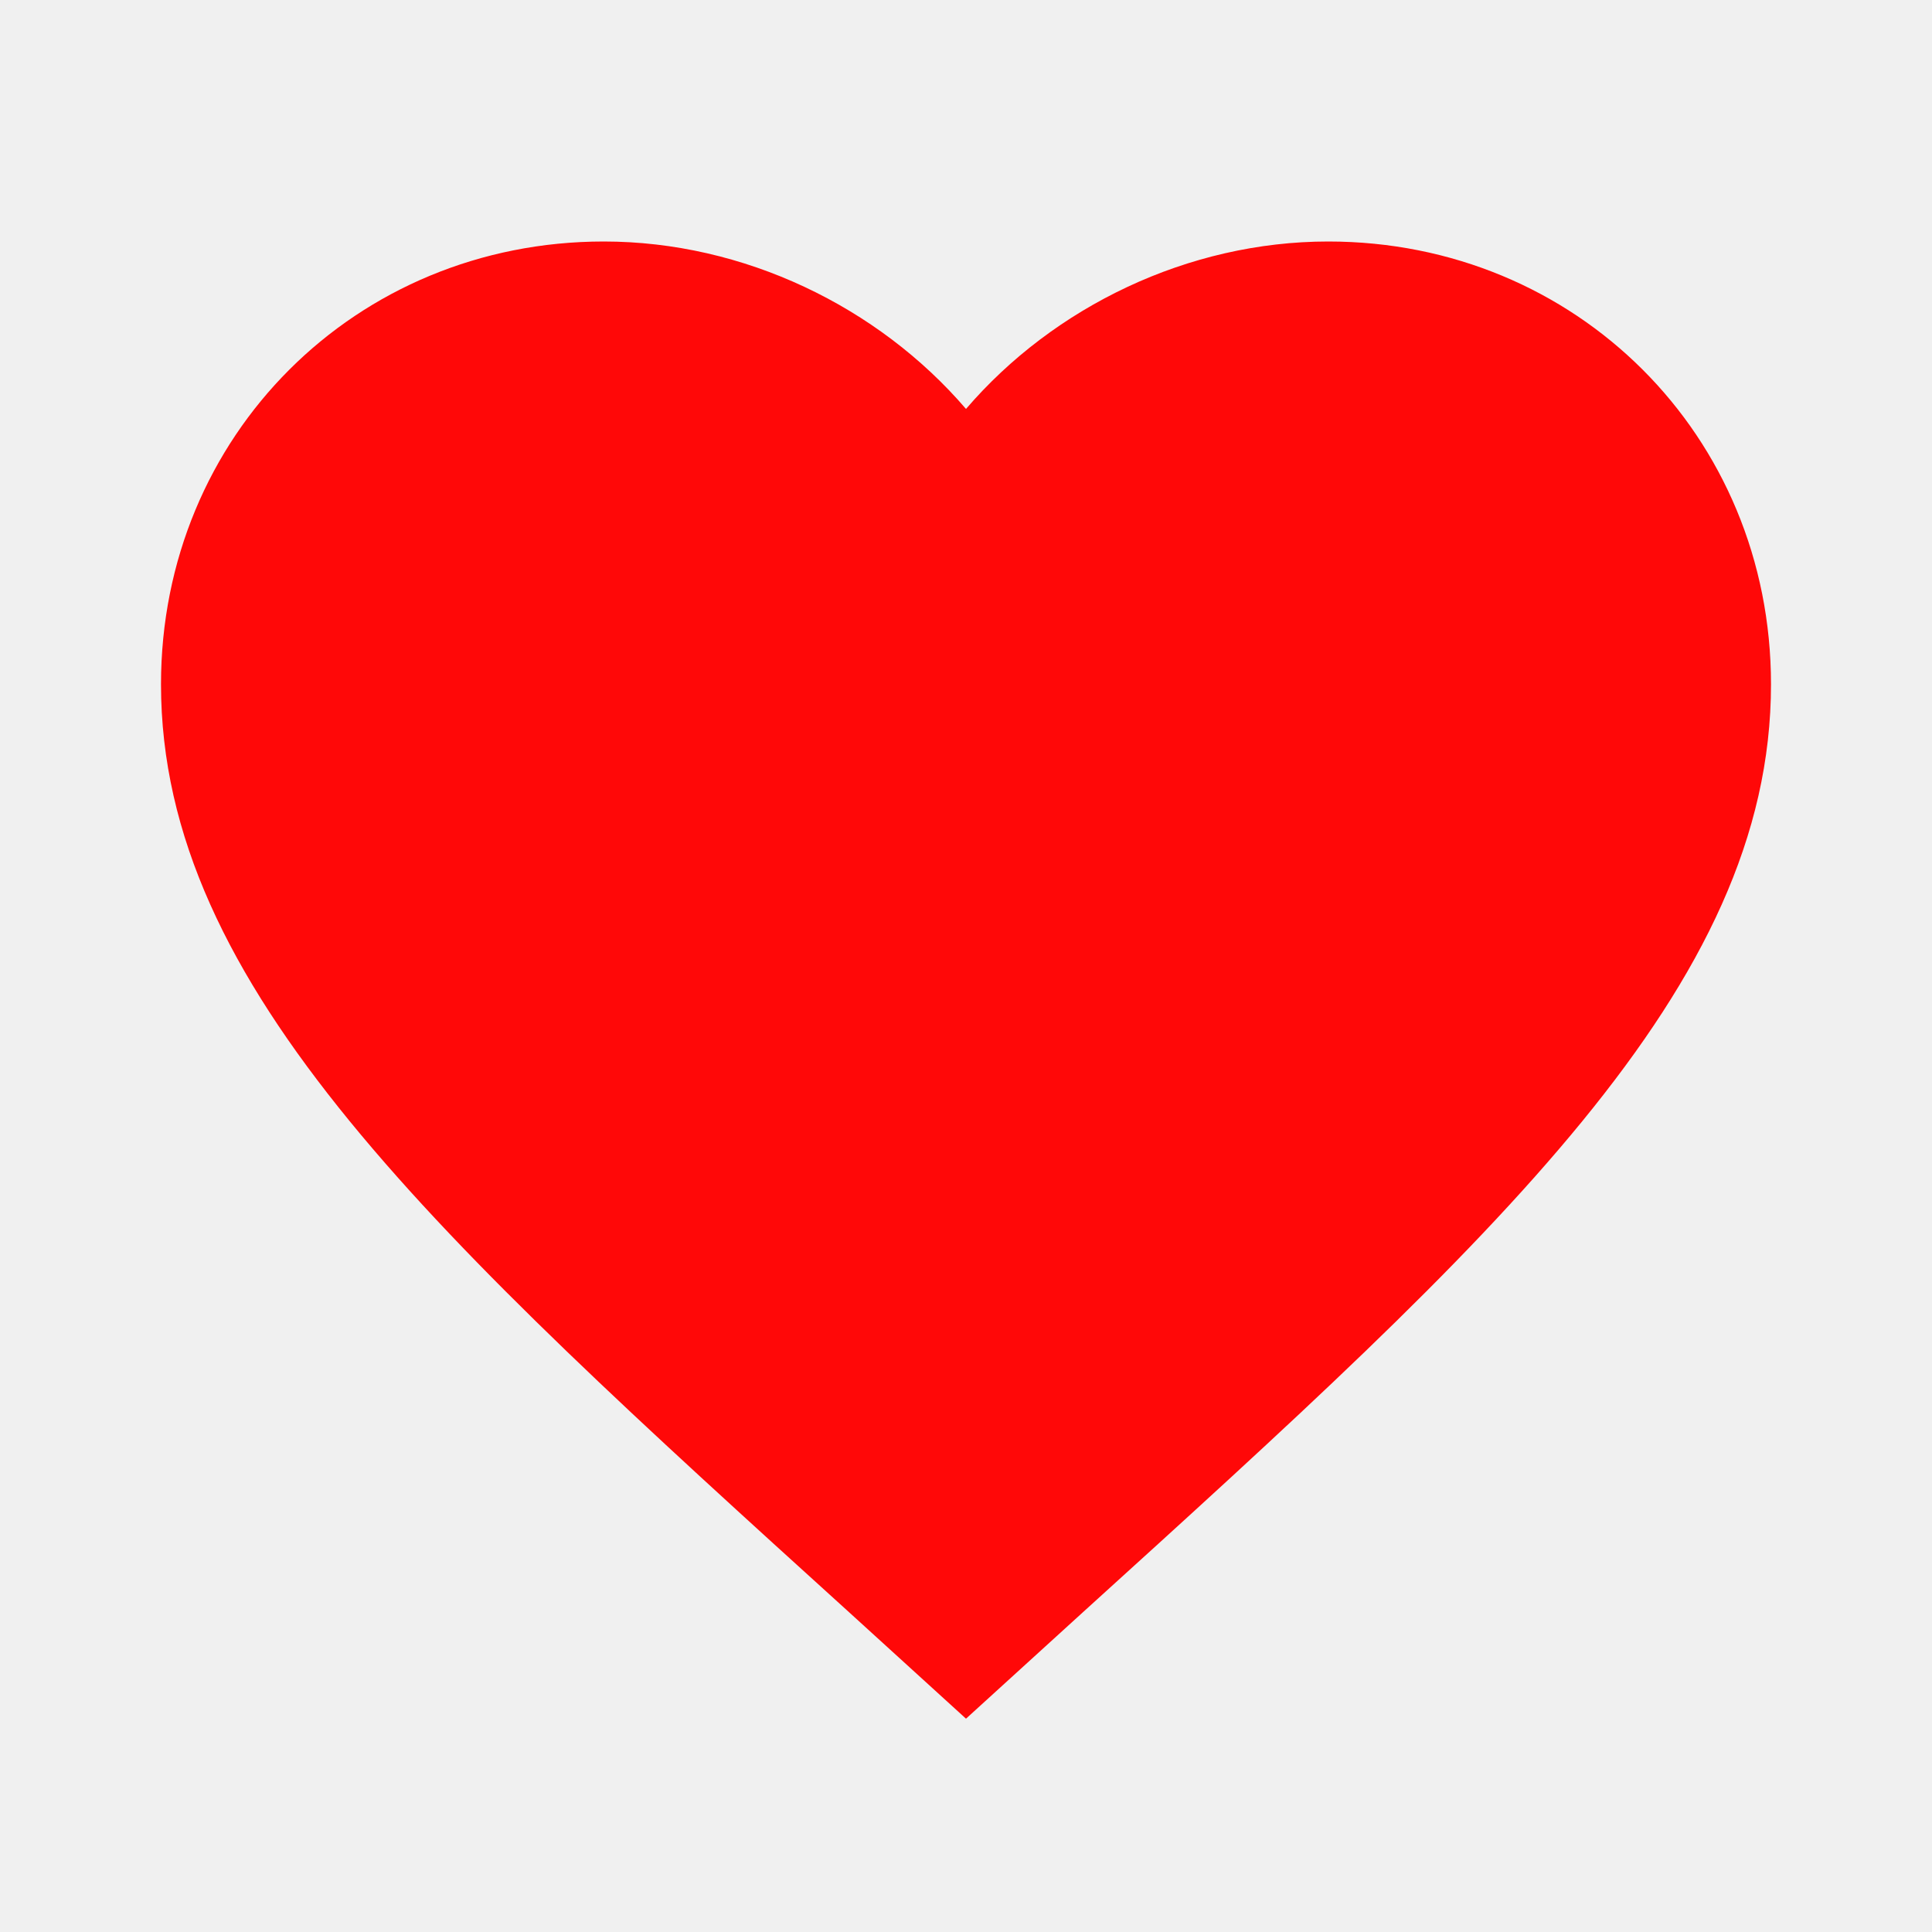
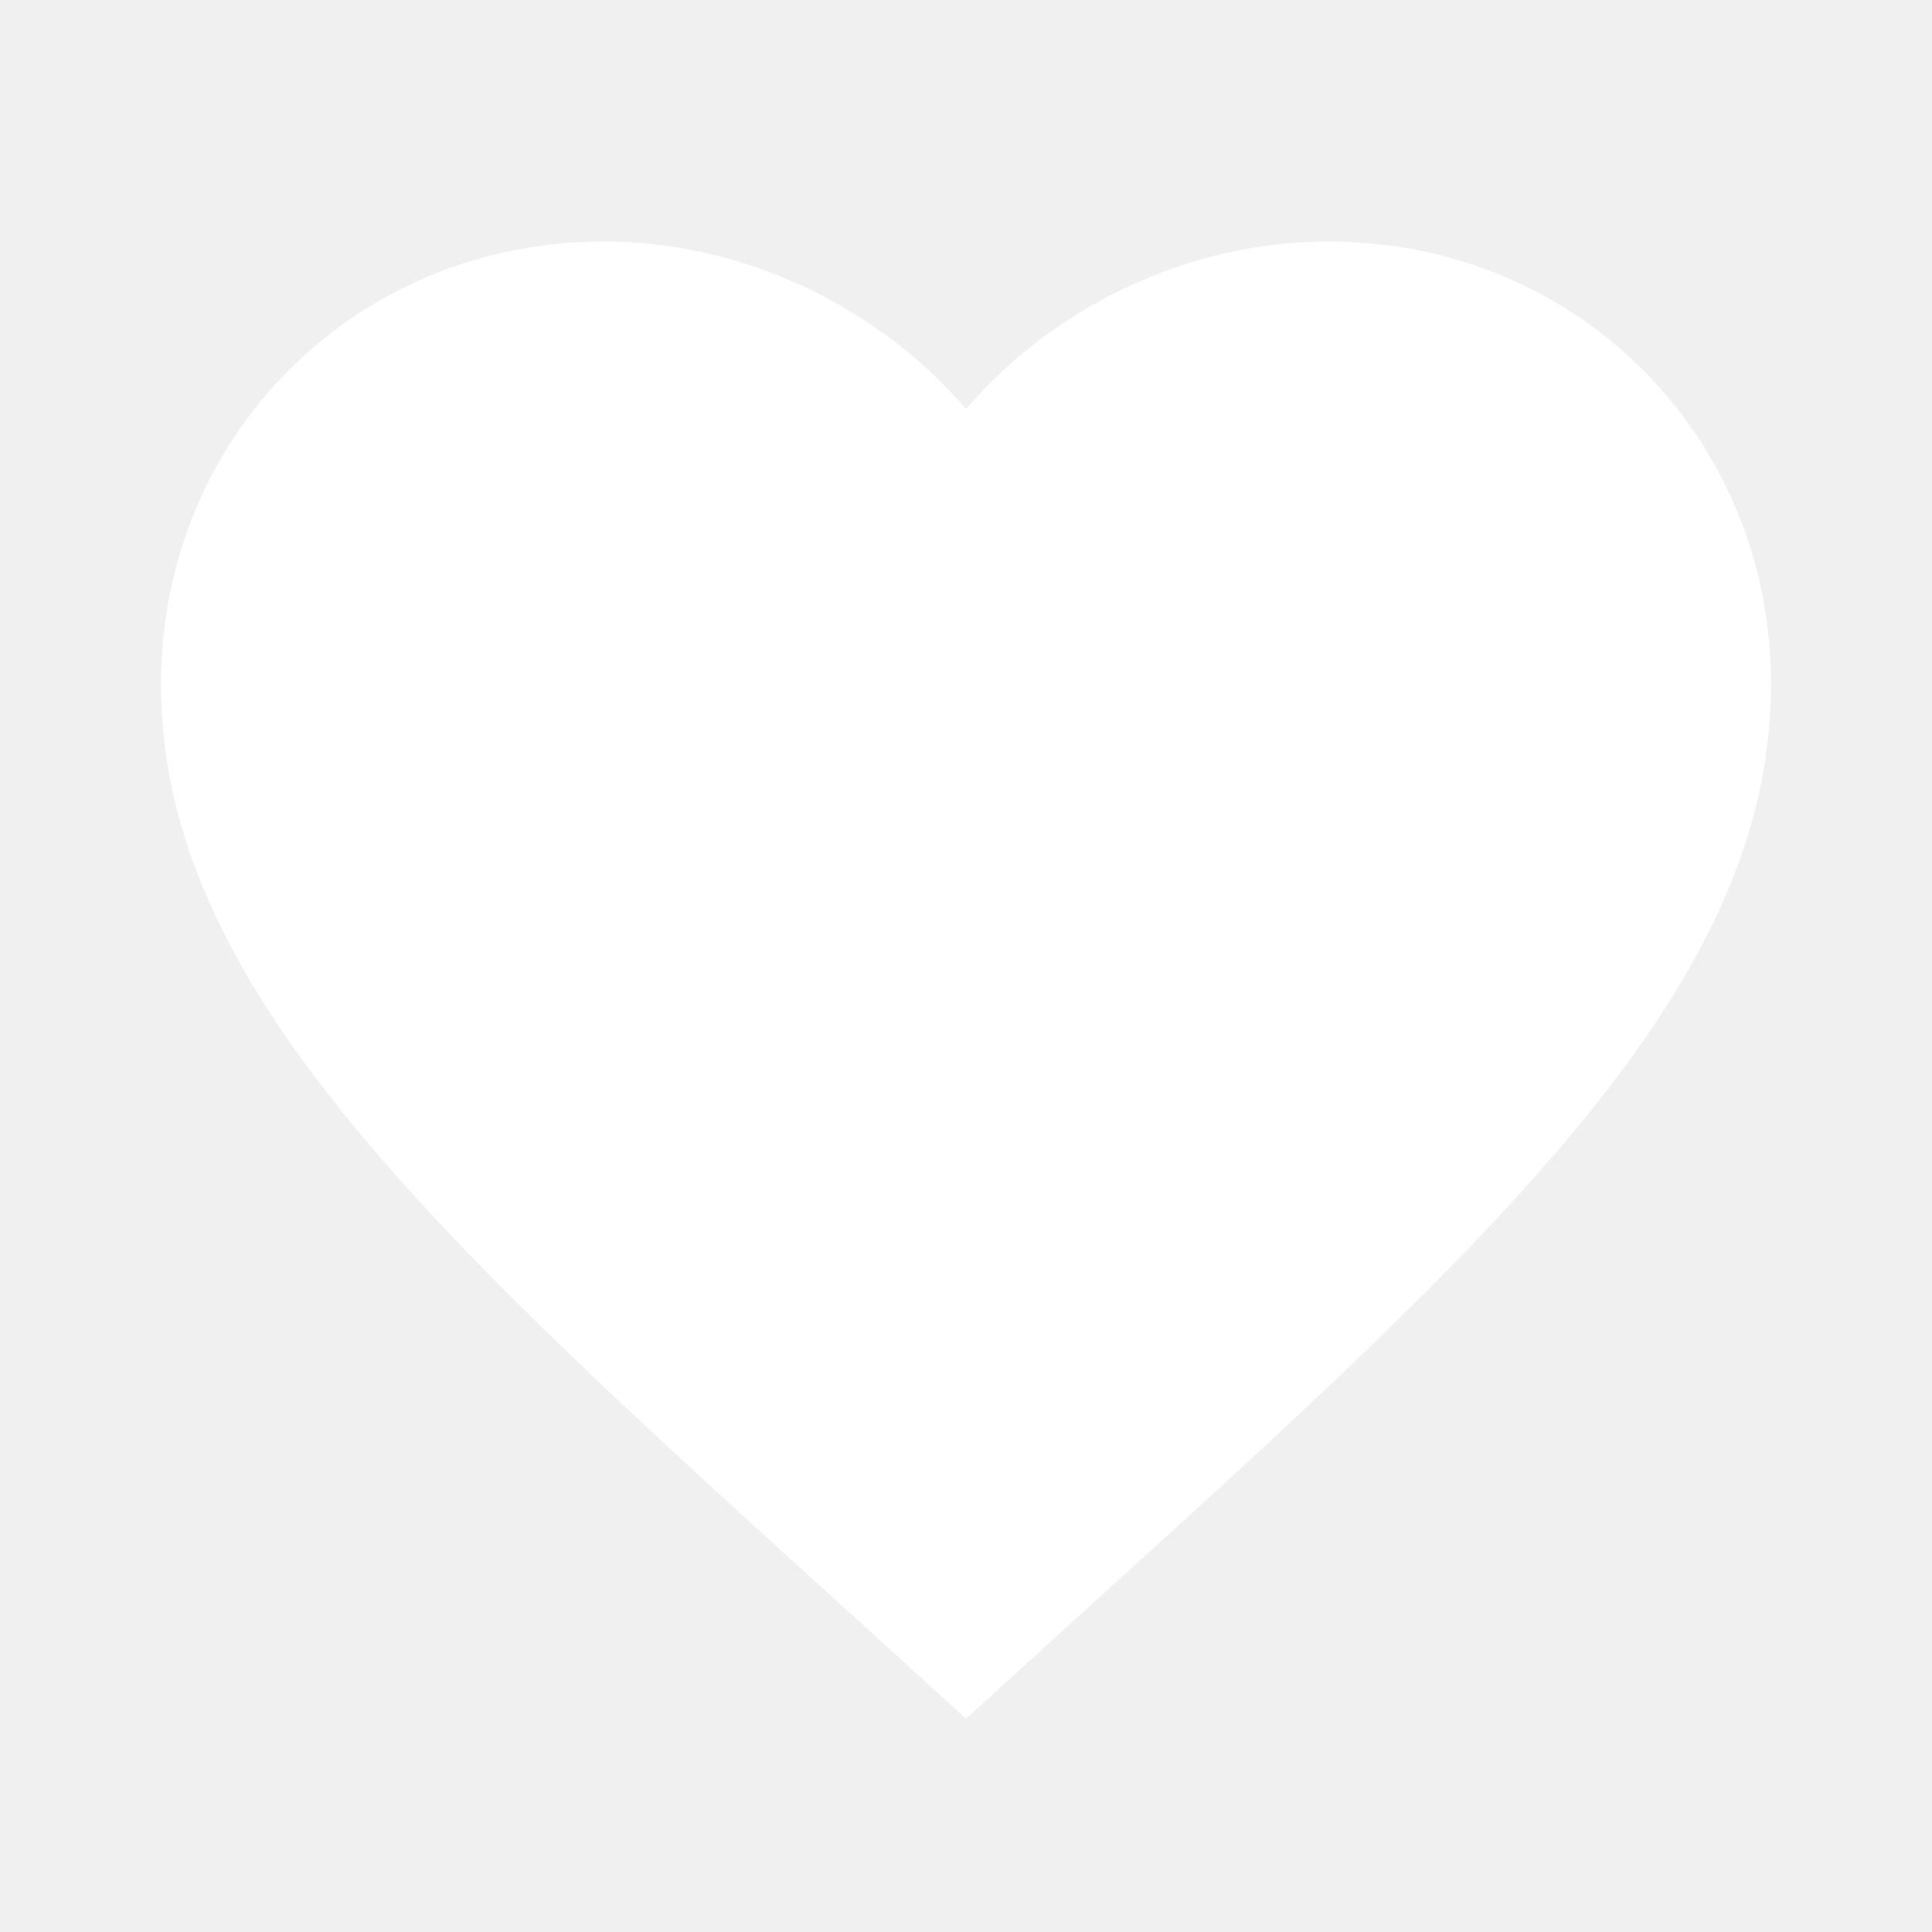
<svg xmlns="http://www.w3.org/2000/svg" width="24" height="24" viewBox="0 0 24 24">
-   <path fill="#ff0808" d="m12 21.35l-1.45-1.32C5.4 15.36 2 12.27 2 8.5C2 5.41 4.42 3 7.5 3c1.74 0 3.41.81 4.5 2.08C13.09 3.81 14.76 3 16.5 3C19.58 3 22 5.41 22 8.5c0 3.77-3.4 6.86-8.55 11.53z" />
+   <path fill="#fff" d="m12 21.35l-1.45-1.32C5.4 15.36 2 12.27 2 8.5C2 5.41 4.42 3 7.5 3c1.74 0 3.41.81 4.5 2.08C13.09 3.81 14.76 3 16.5 3C19.58 3 22 5.41 22 8.5c0 3.77-3.4 6.86-8.55 11.53z" />
</svg>
